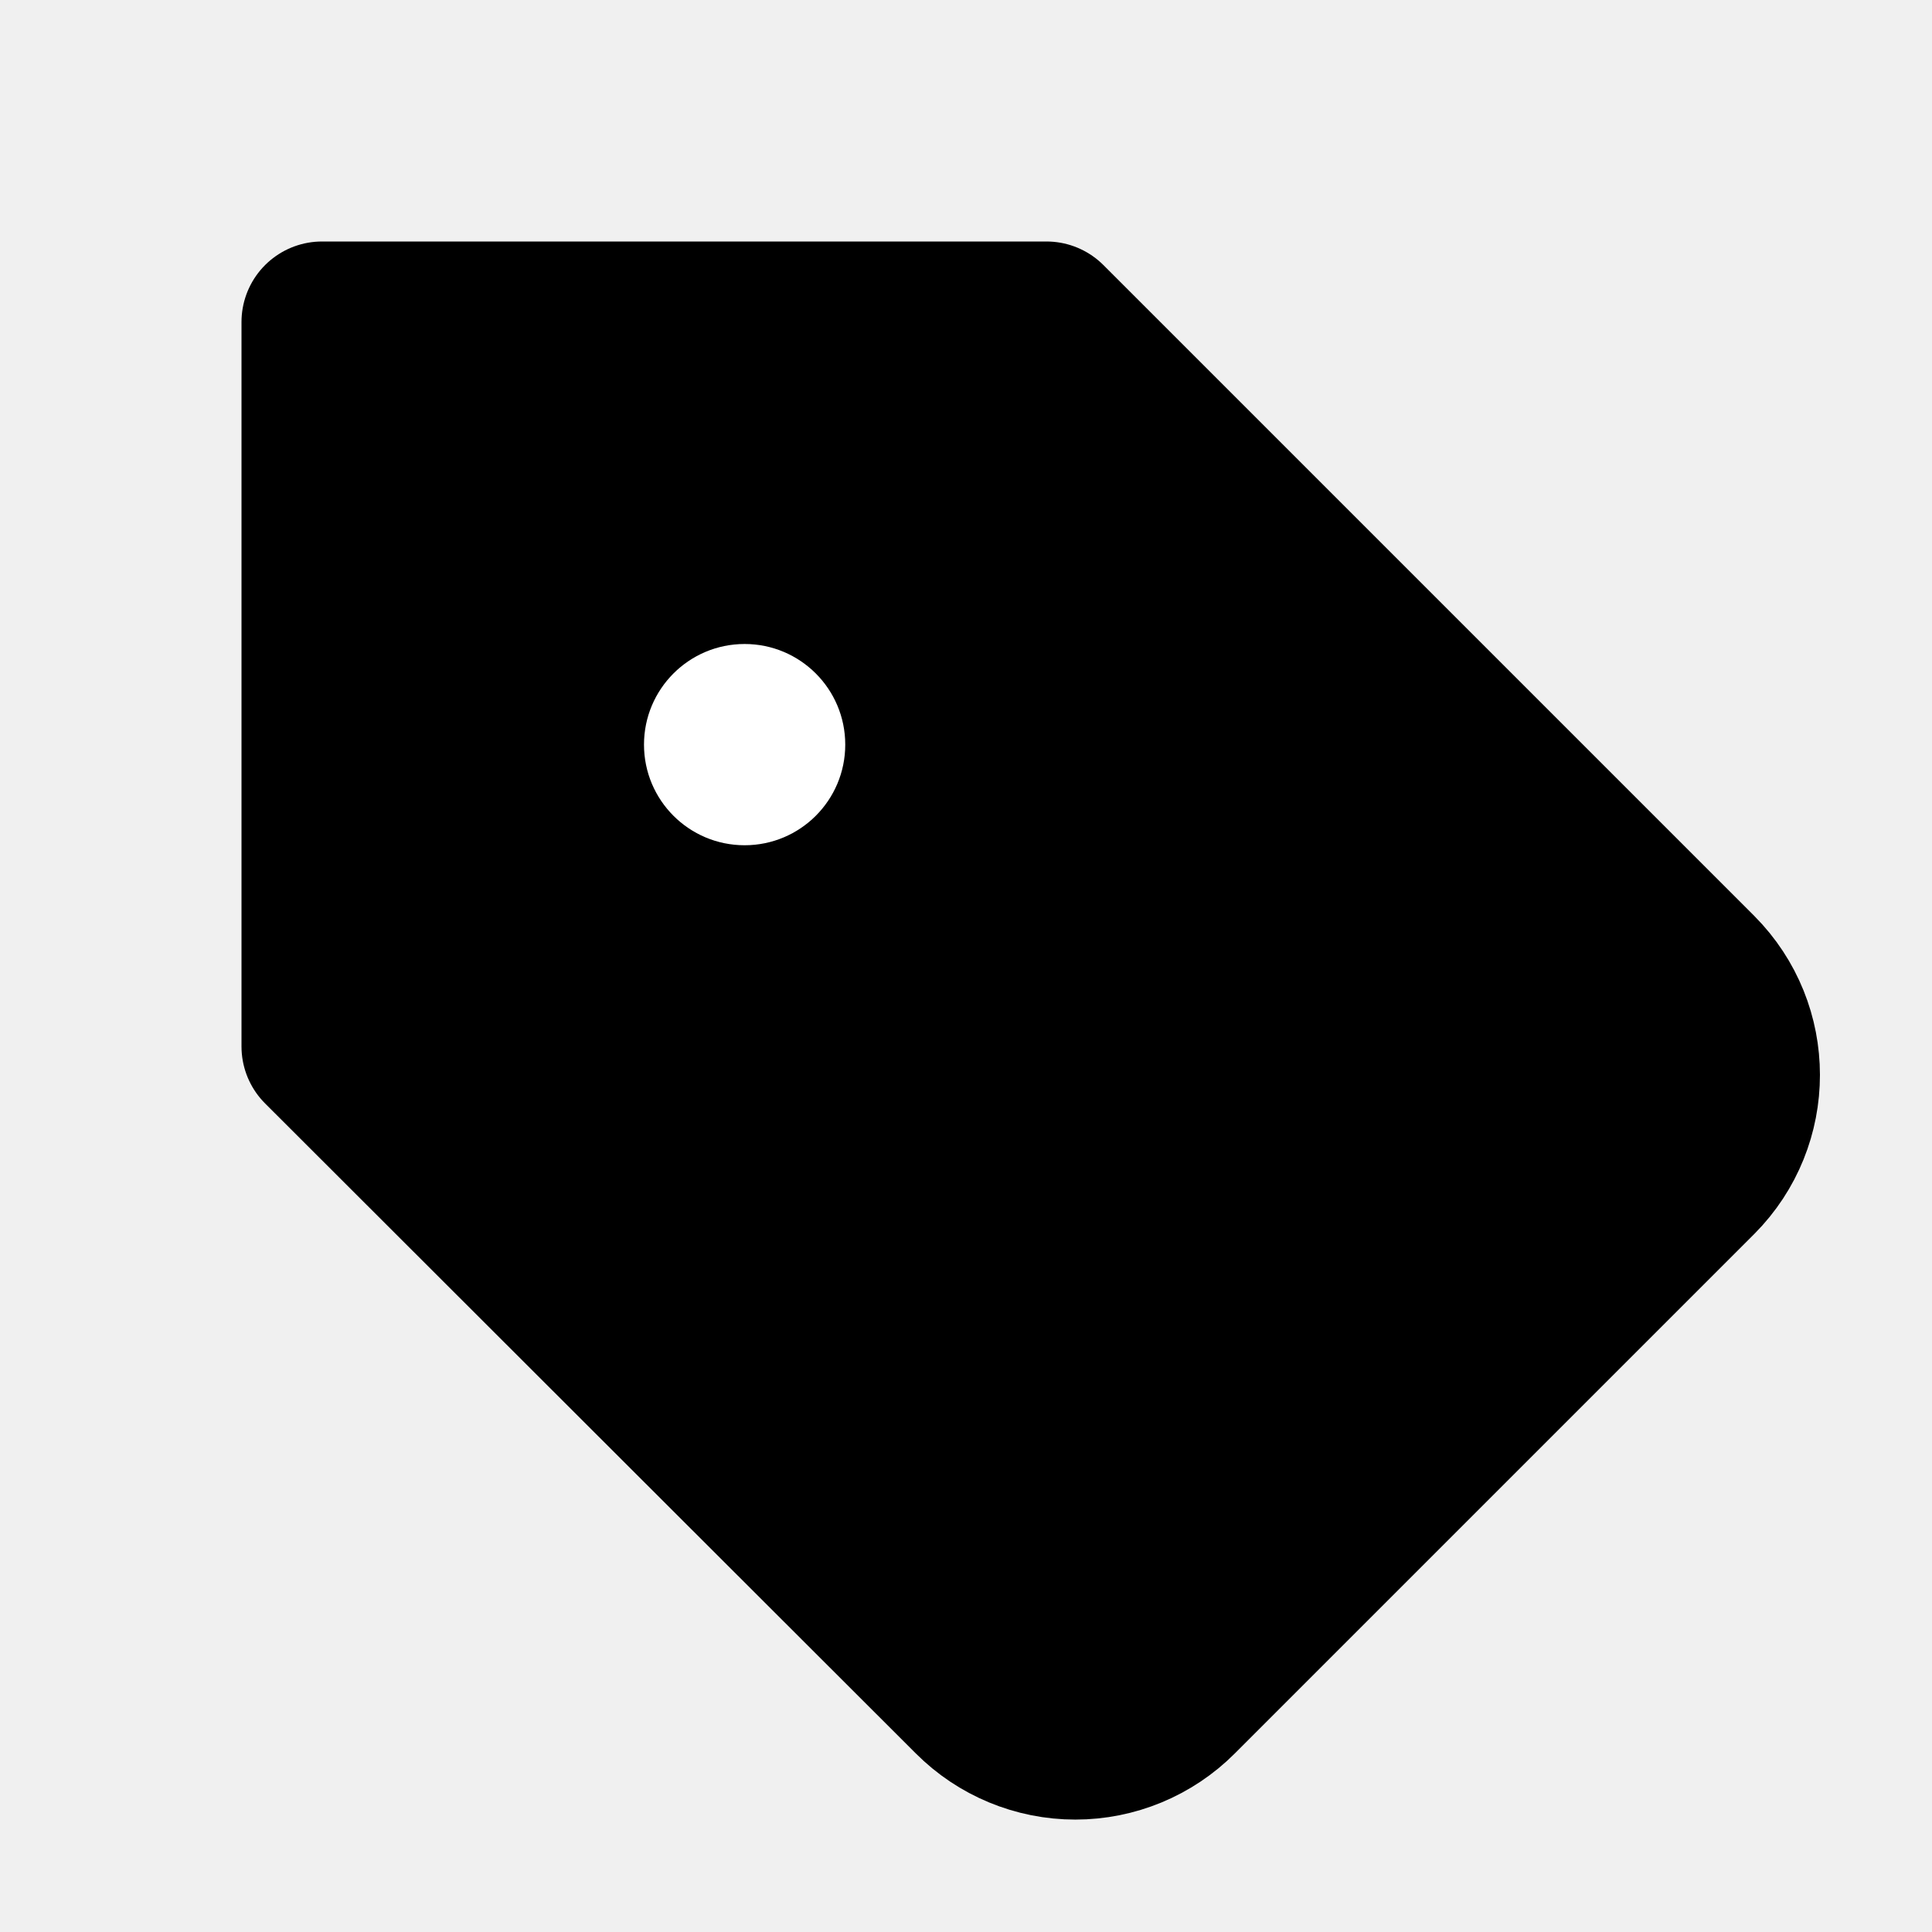
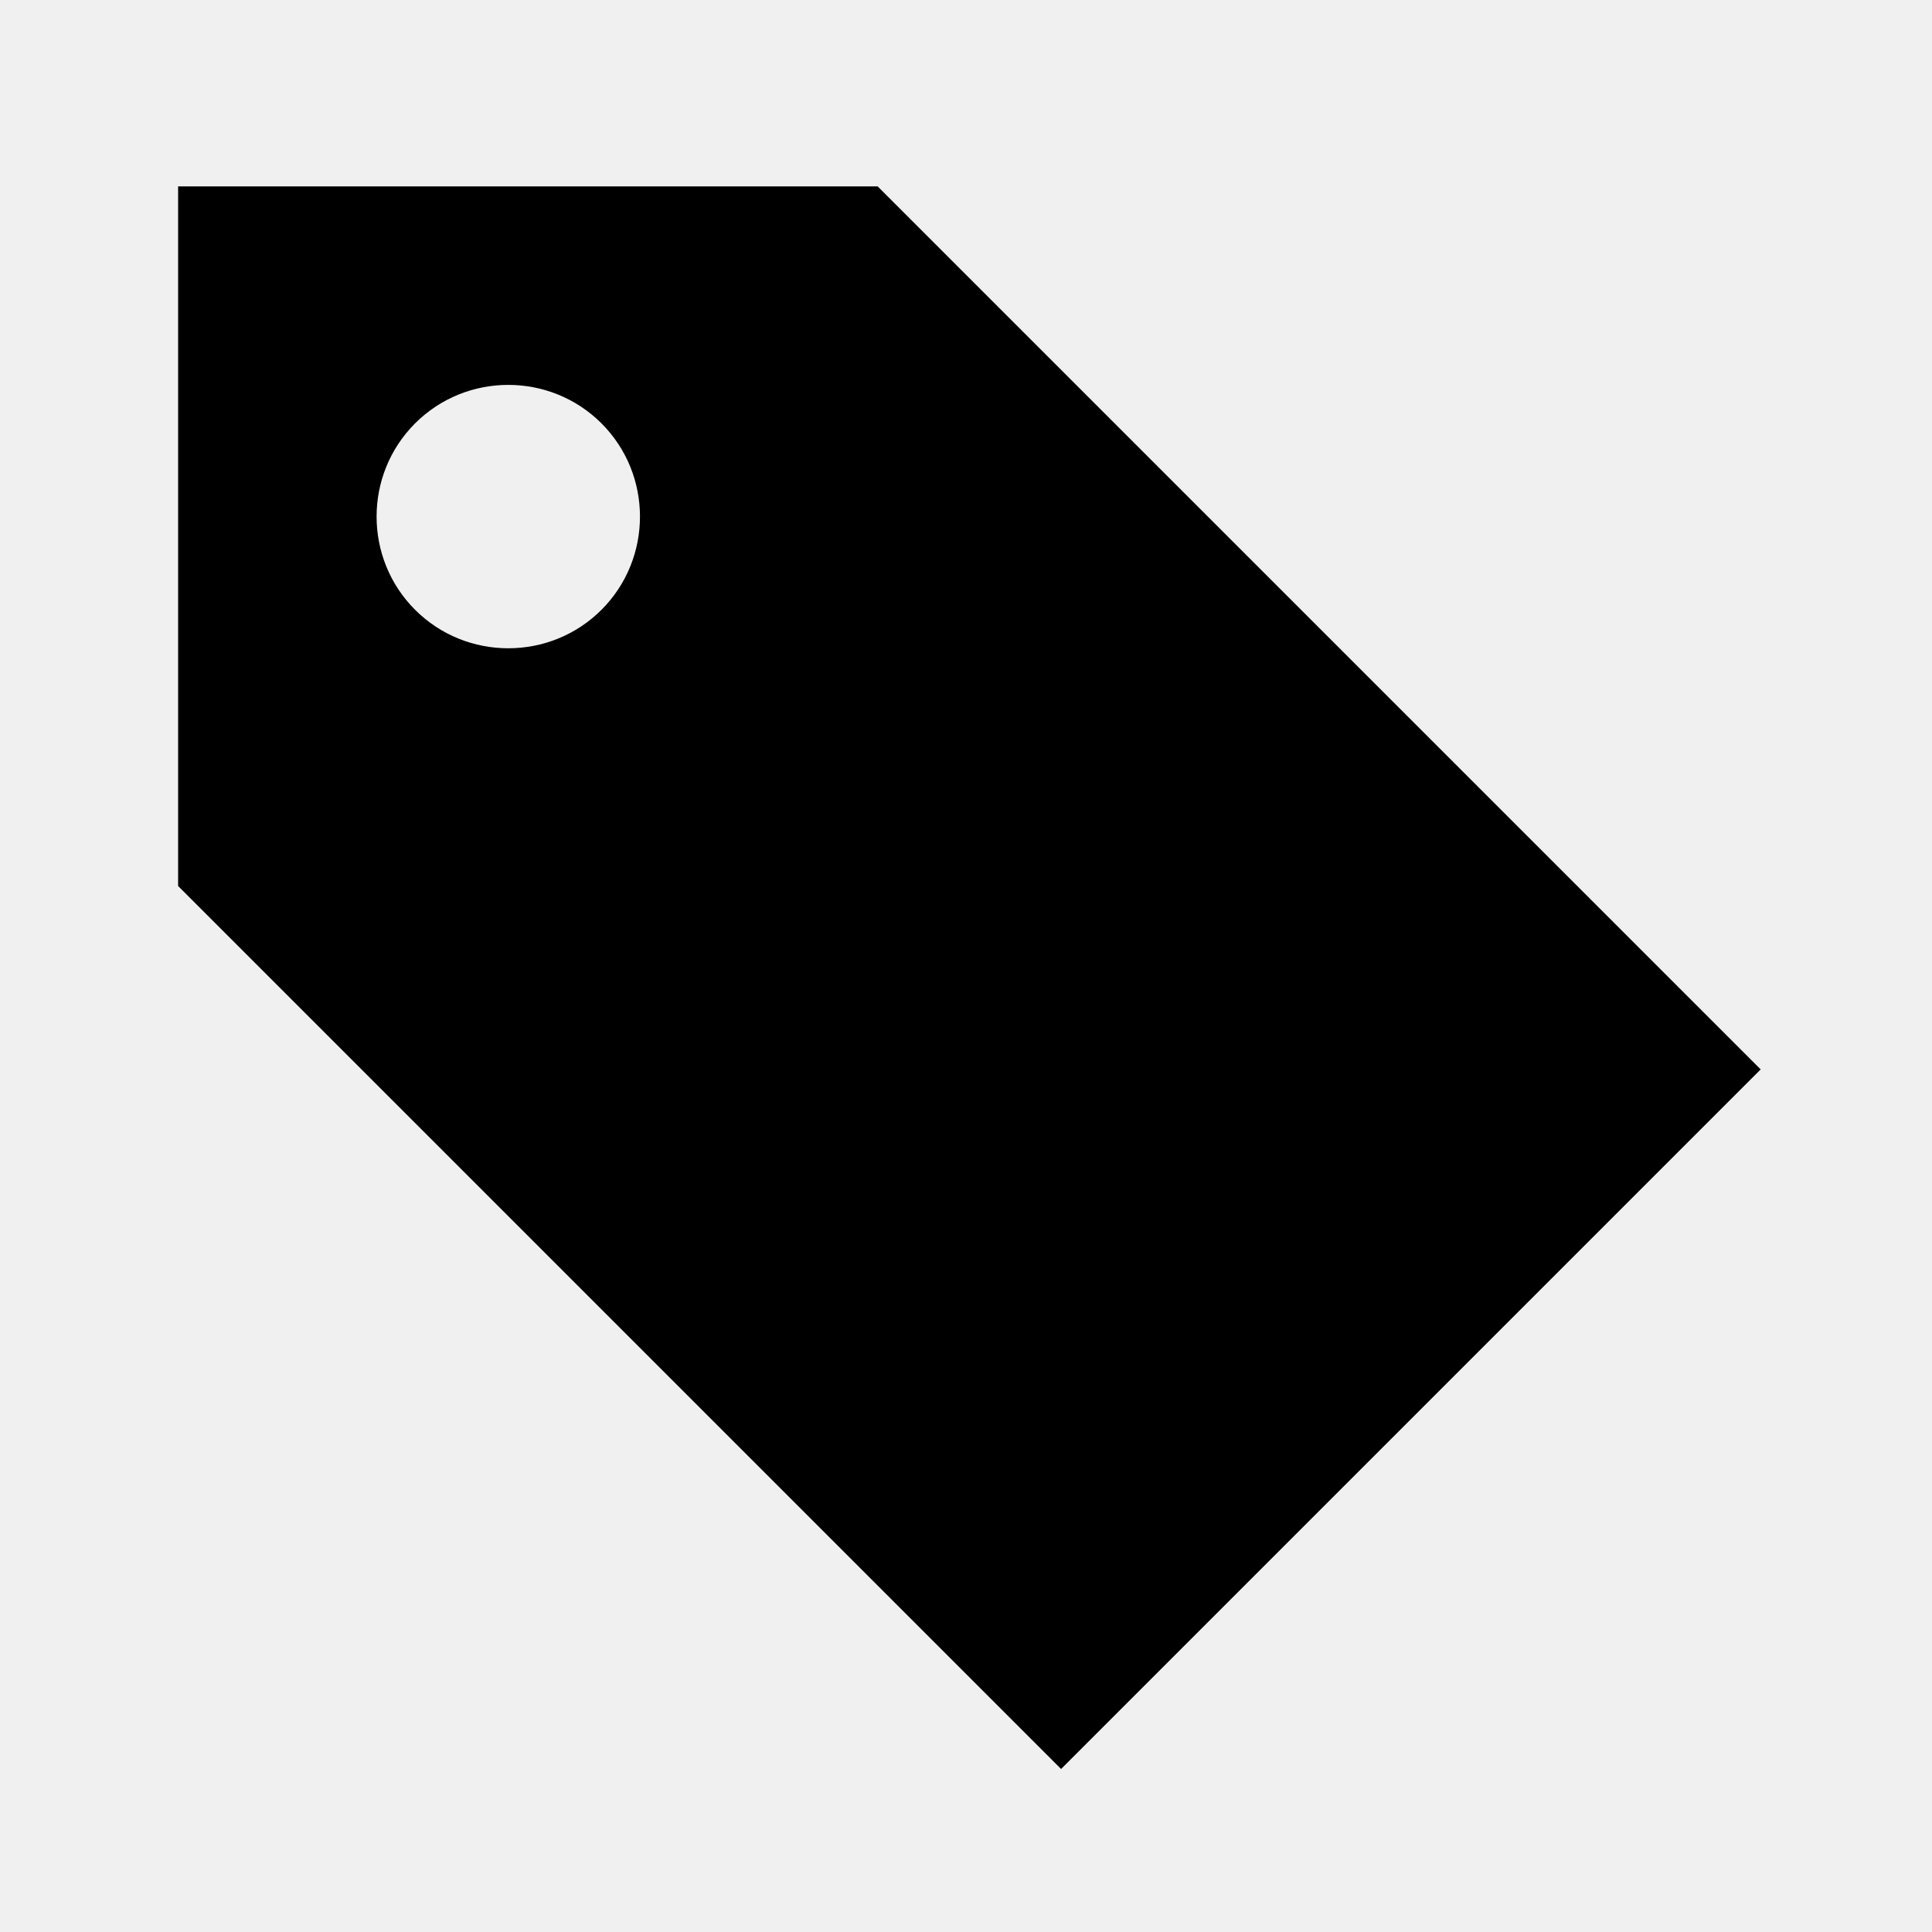
- <svg xmlns="http://www.w3.org/2000/svg" width="48" height="48" viewBox="0 0 48 48" fill="none">
-   <path d="M42.169 29.245L29.263 42.151C28.588 42.827 27.672 43.207 26.716 43.207C25.761 43.207 24.844 42.827 24.169 42.151L8 26V8H26L42.169 24.169C43.565 25.573 43.565 27.841 42.169 29.245Z" fill="#000000" stroke="#000000" stroke-width="4" stroke-linejoin="round" />
-   <path fill-rule="evenodd" clip-rule="evenodd" d="M18.5 21C19.881 21 21 19.881 21 18.5C21 17.119 19.881 16 18.5 16C17.119 16 16 17.119 16 18.5C16 19.881 17.119 21 18.5 21Z" fill="#FFF" />
+ <svg xmlns="http://www.w3.org/2000/svg" viewBox="0 0 256 256">
+   <path d="M116.3,24.7H23.6v92.7l117,117l92.7-92.7L116.3,24.7z M79.7,80.8c-6.8,6.8-17.9,6.8-24.7,0c-6.8-6.8-6.8-17.9,0-24.7  c6.8-6.8,17.9-6.8,24.7,0C86.5,62.9,86.5,74,79.7,80.8z" fill="#000" />
</svg>
